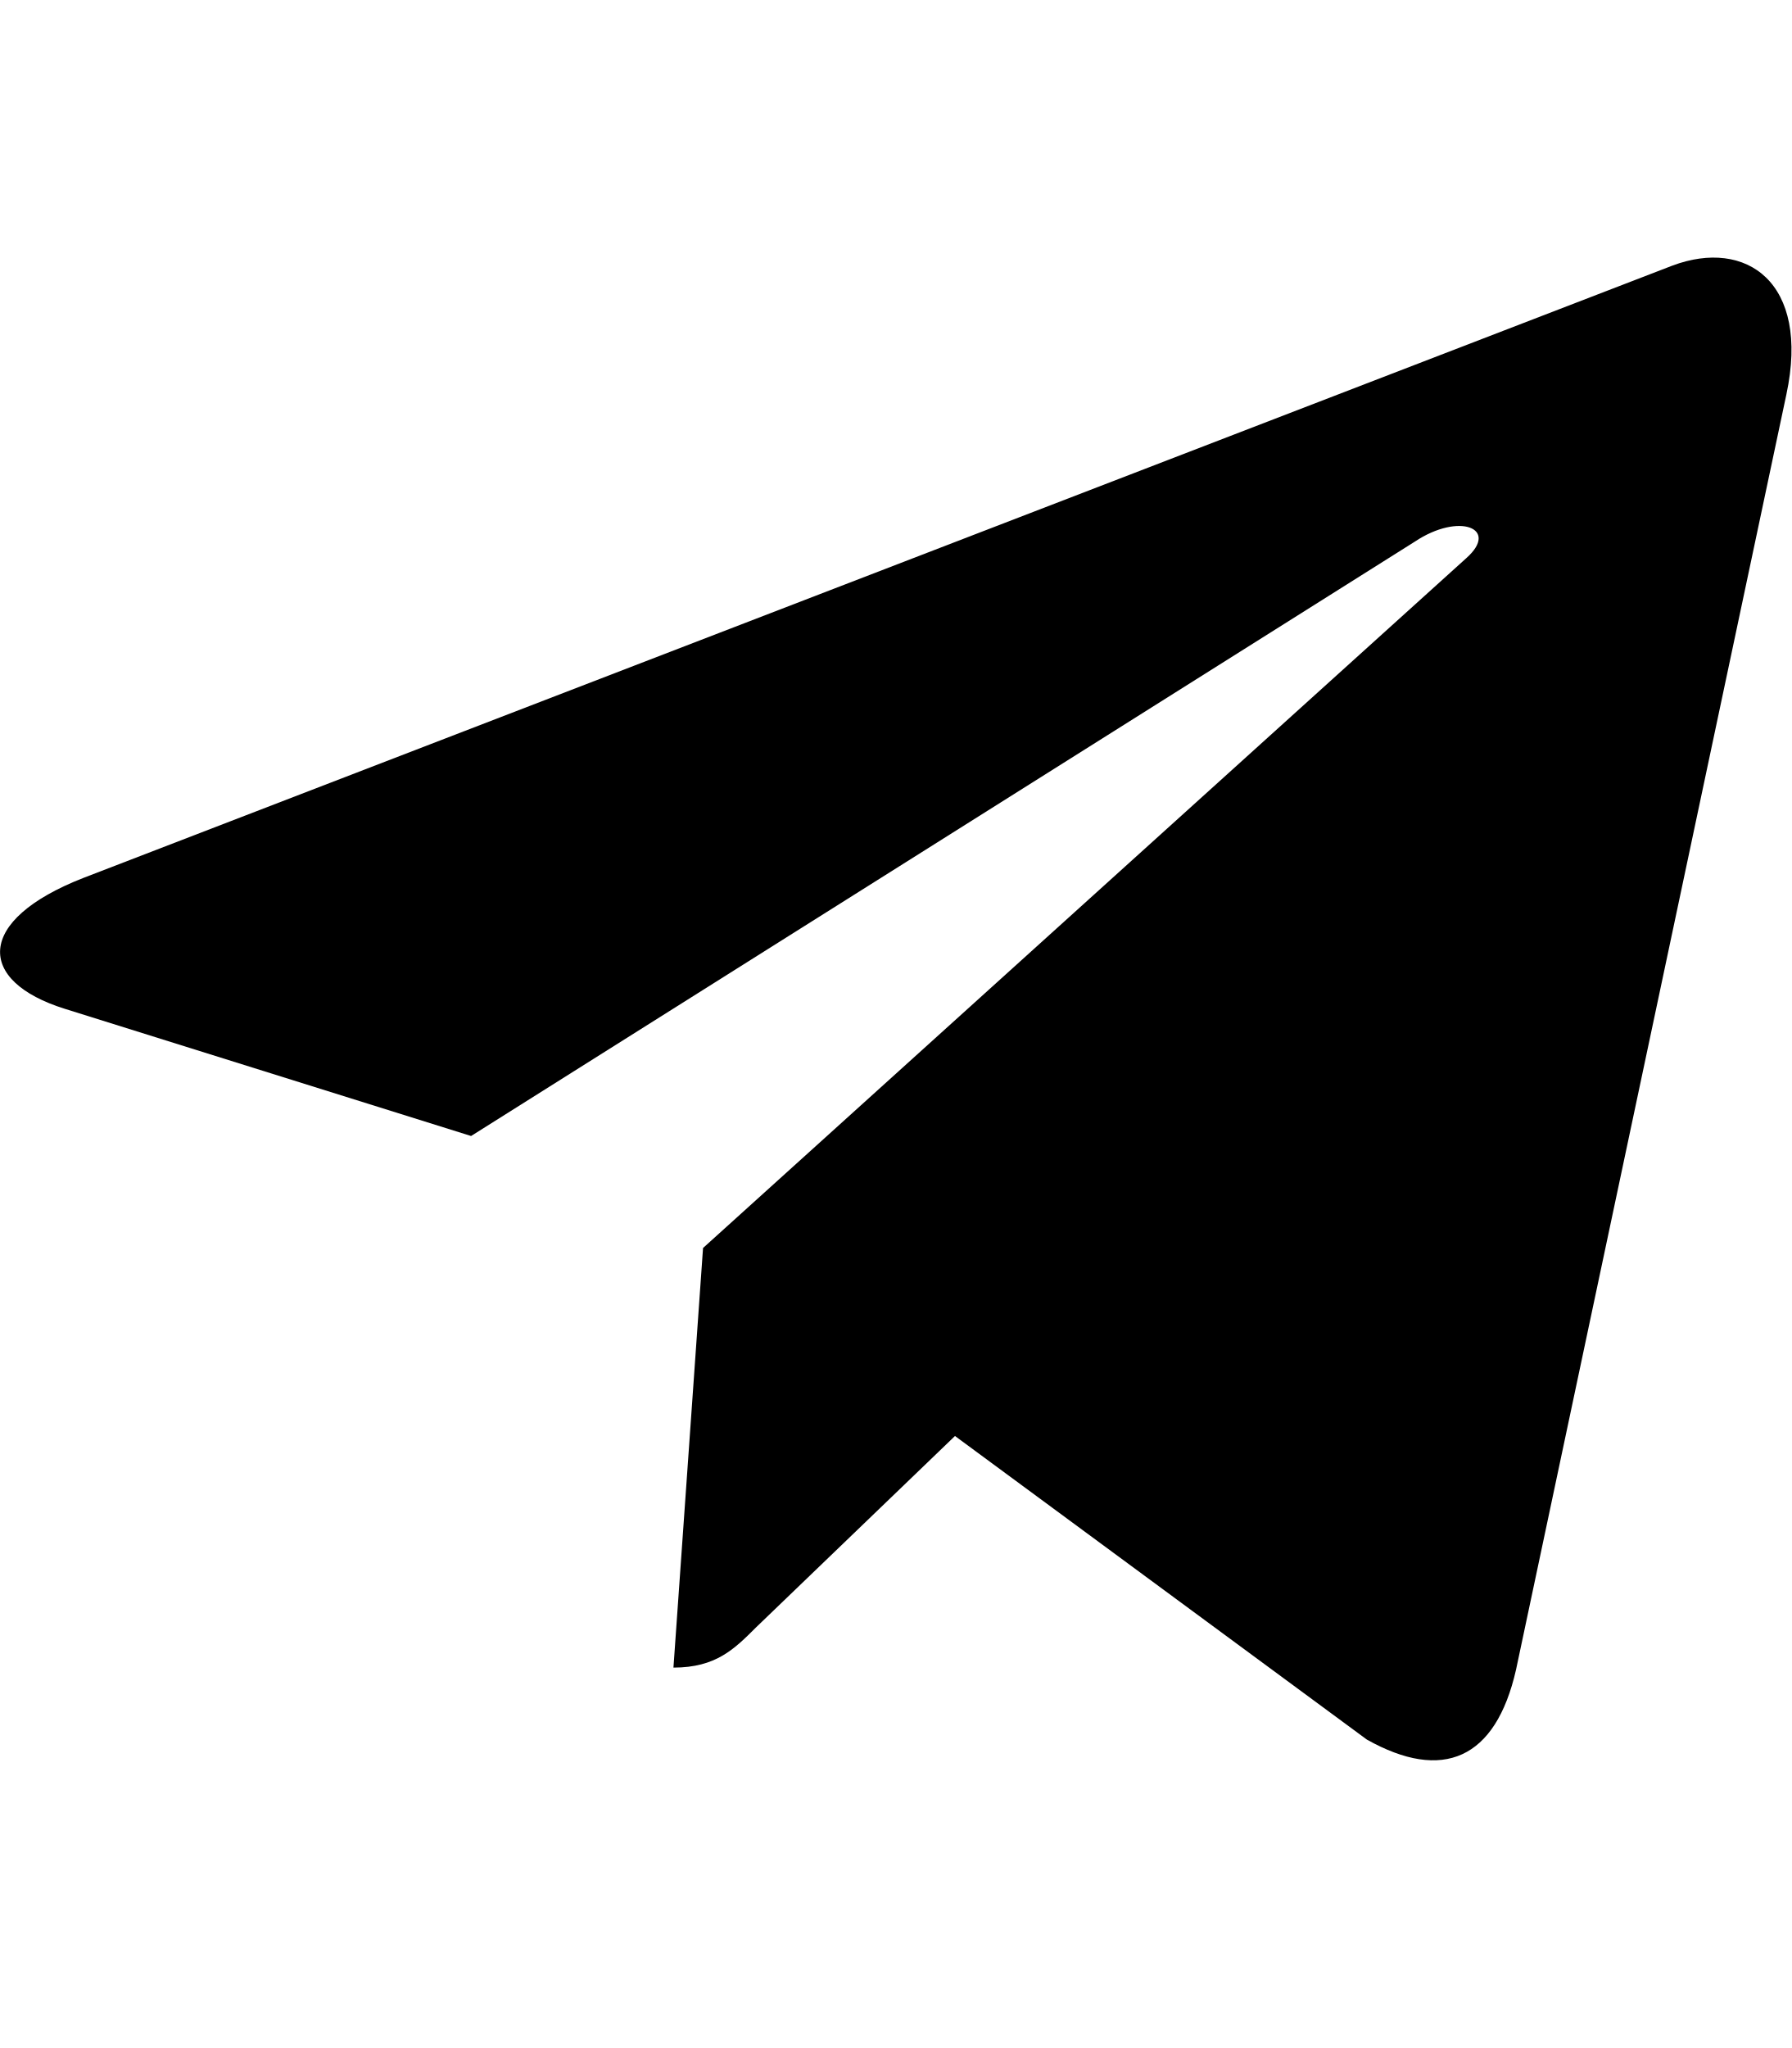
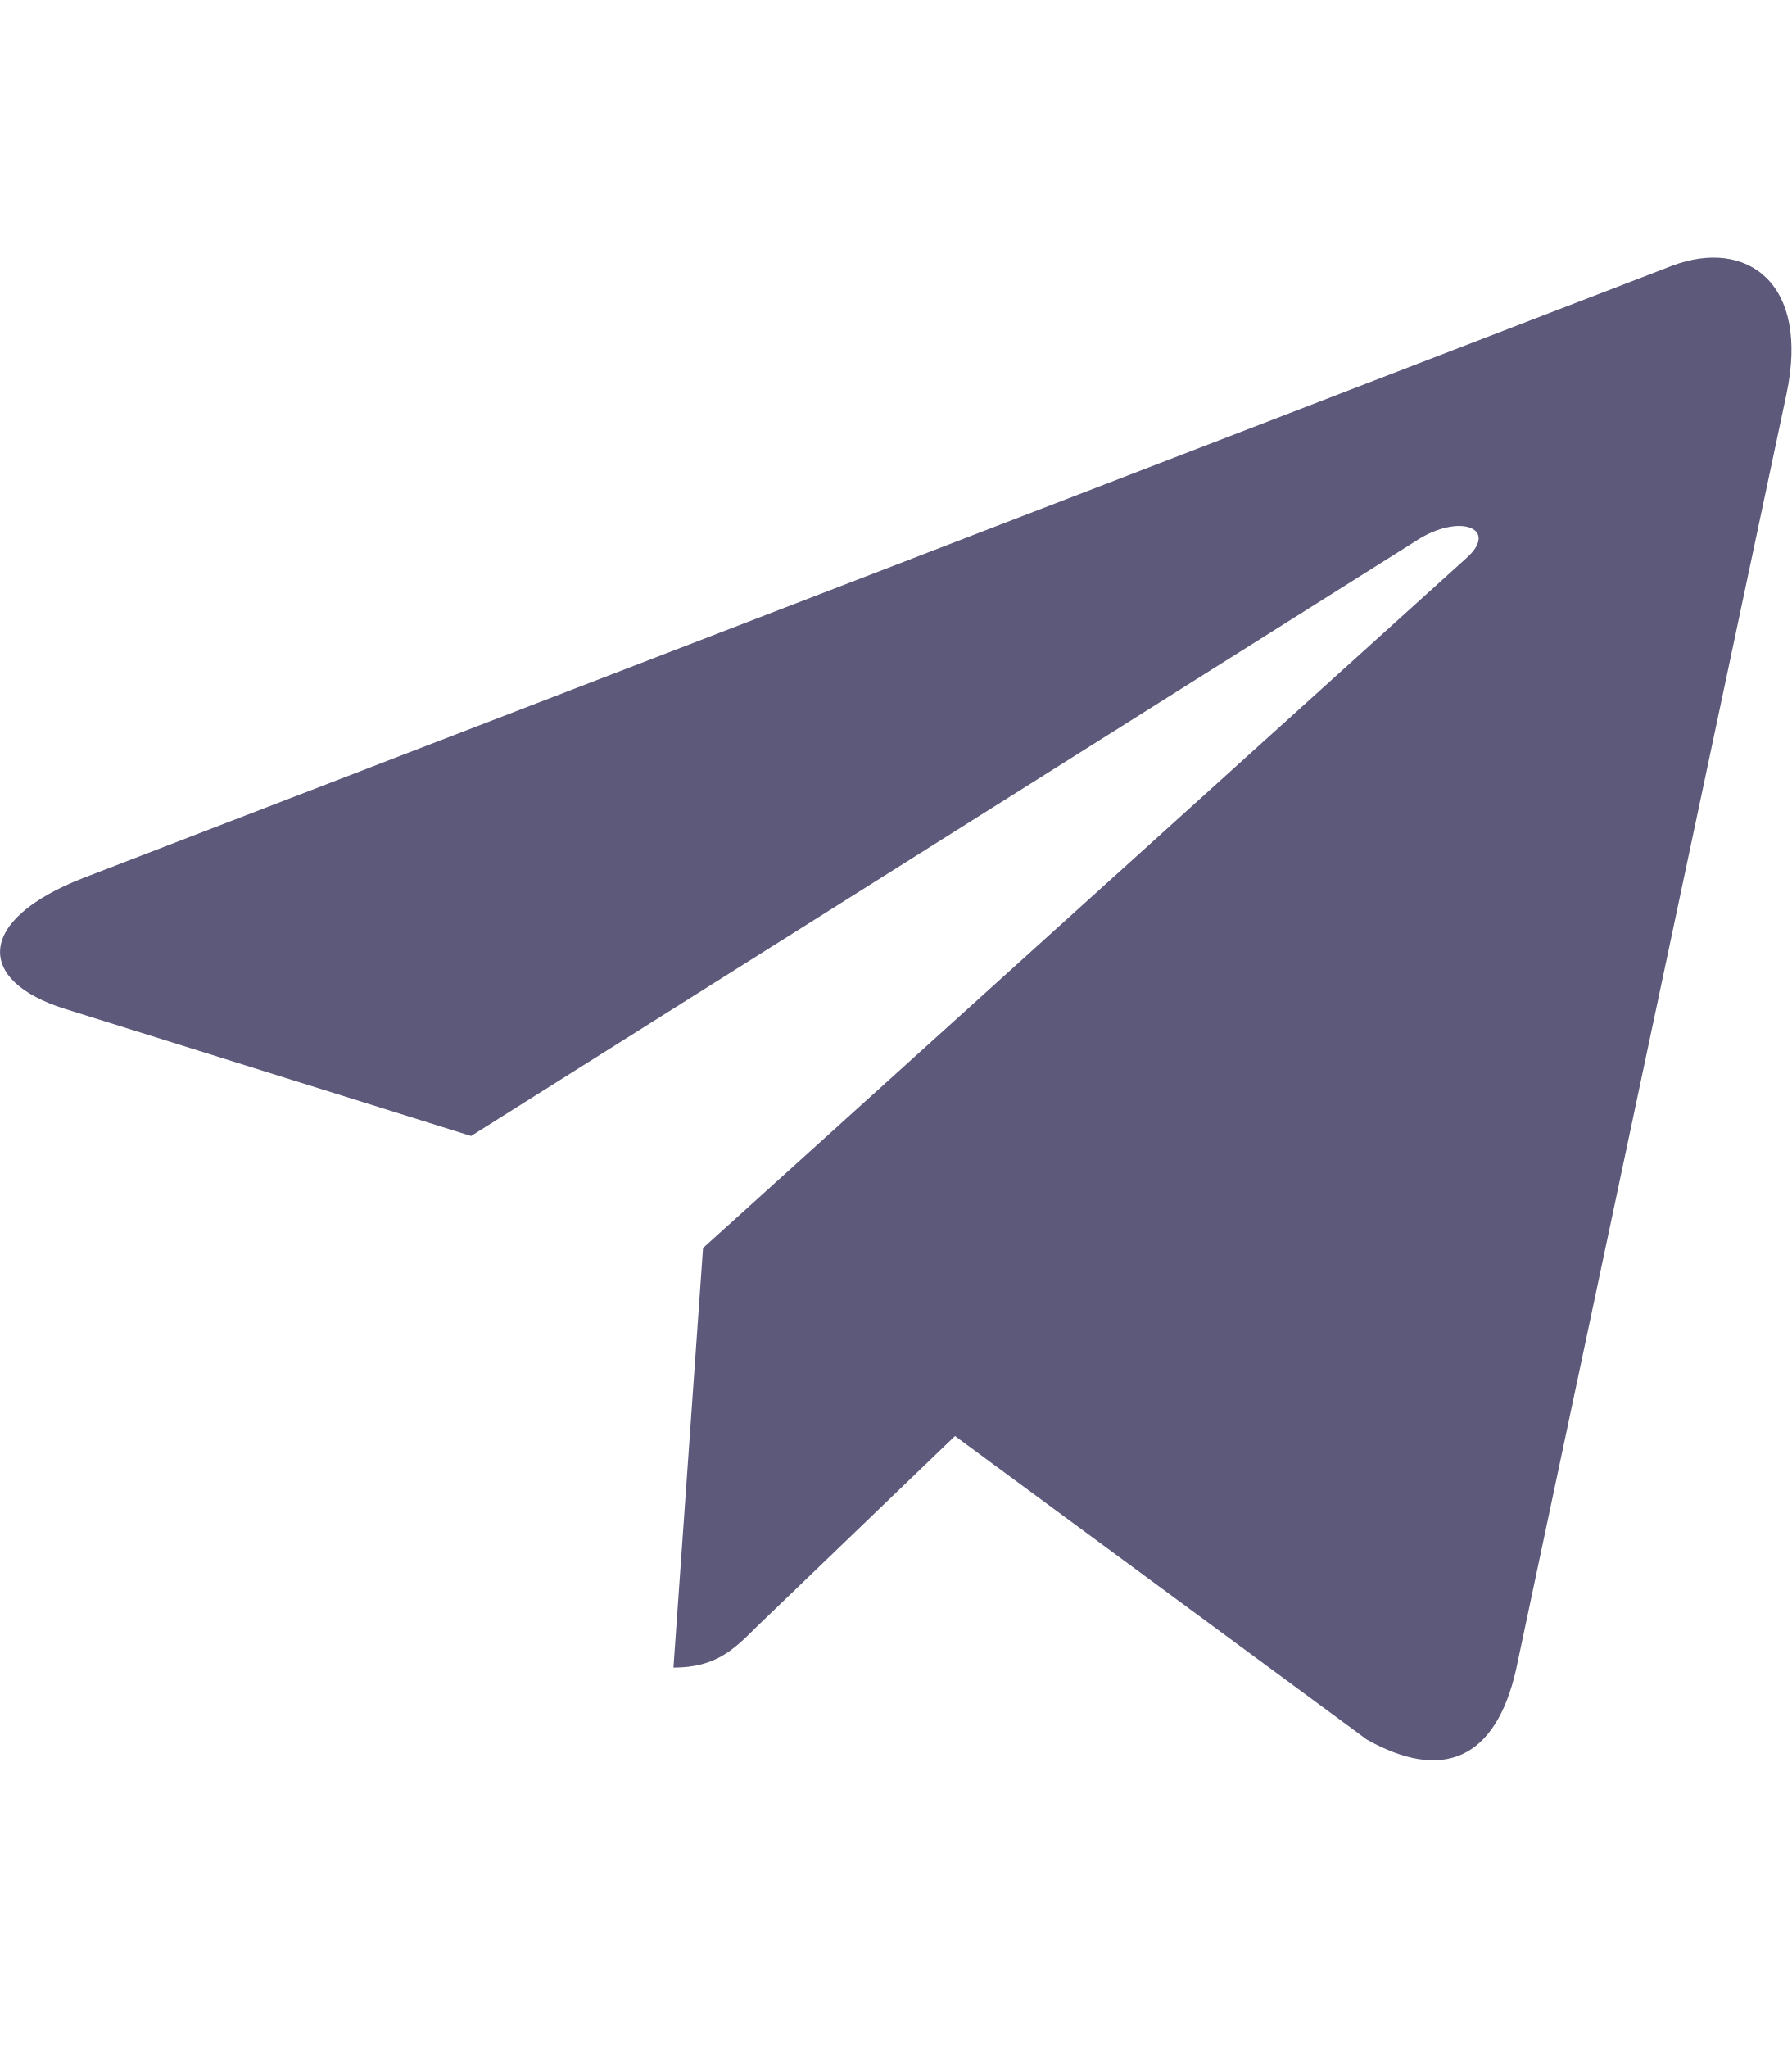
<svg xmlns="http://www.w3.org/2000/svg" aria-hidden="true" data-prefix="fab" data-icon="telegram-plane" viewBox="0 0 448 512" class="svg-inline--fa fa-telegram-plane fa-w-14 fa-3x">
-   <path fill="currentColor" d="M446.7 98.6l-67.6 318.8c-5.1 22.5-18.4 28.1-37.3 17.5l-103-75.9-49.7 47.8c-5.5 5.5-10.1 10.1-20.7 10.1l7.4-104.9 190.9-172.5c8.3-7.4-1.8-11.5-12.9-4.1L117.8 284 16.2 252.2c-22.1-6.9-22.5-22.1 4.6-32.7L418.2 66.4c18.4-6.9 34.5 4.1 28.5 32.2z" />
+   <path fill="#5c597b" d="M446.7 98.6l-67.6 318.8c-5.1 22.5-18.4 28.1-37.3 17.5l-103-75.9-49.7 47.8c-5.5 5.5-10.1 10.1-20.7 10.1l7.4-104.9 190.9-172.5c8.3-7.4-1.8-11.5-12.9-4.1L117.8 284 16.2 252.2c-22.1-6.9-22.5-22.1 4.6-32.7L418.2 66.4c18.4-6.9 34.5 4.1 28.5 32.2z" />
</svg>
